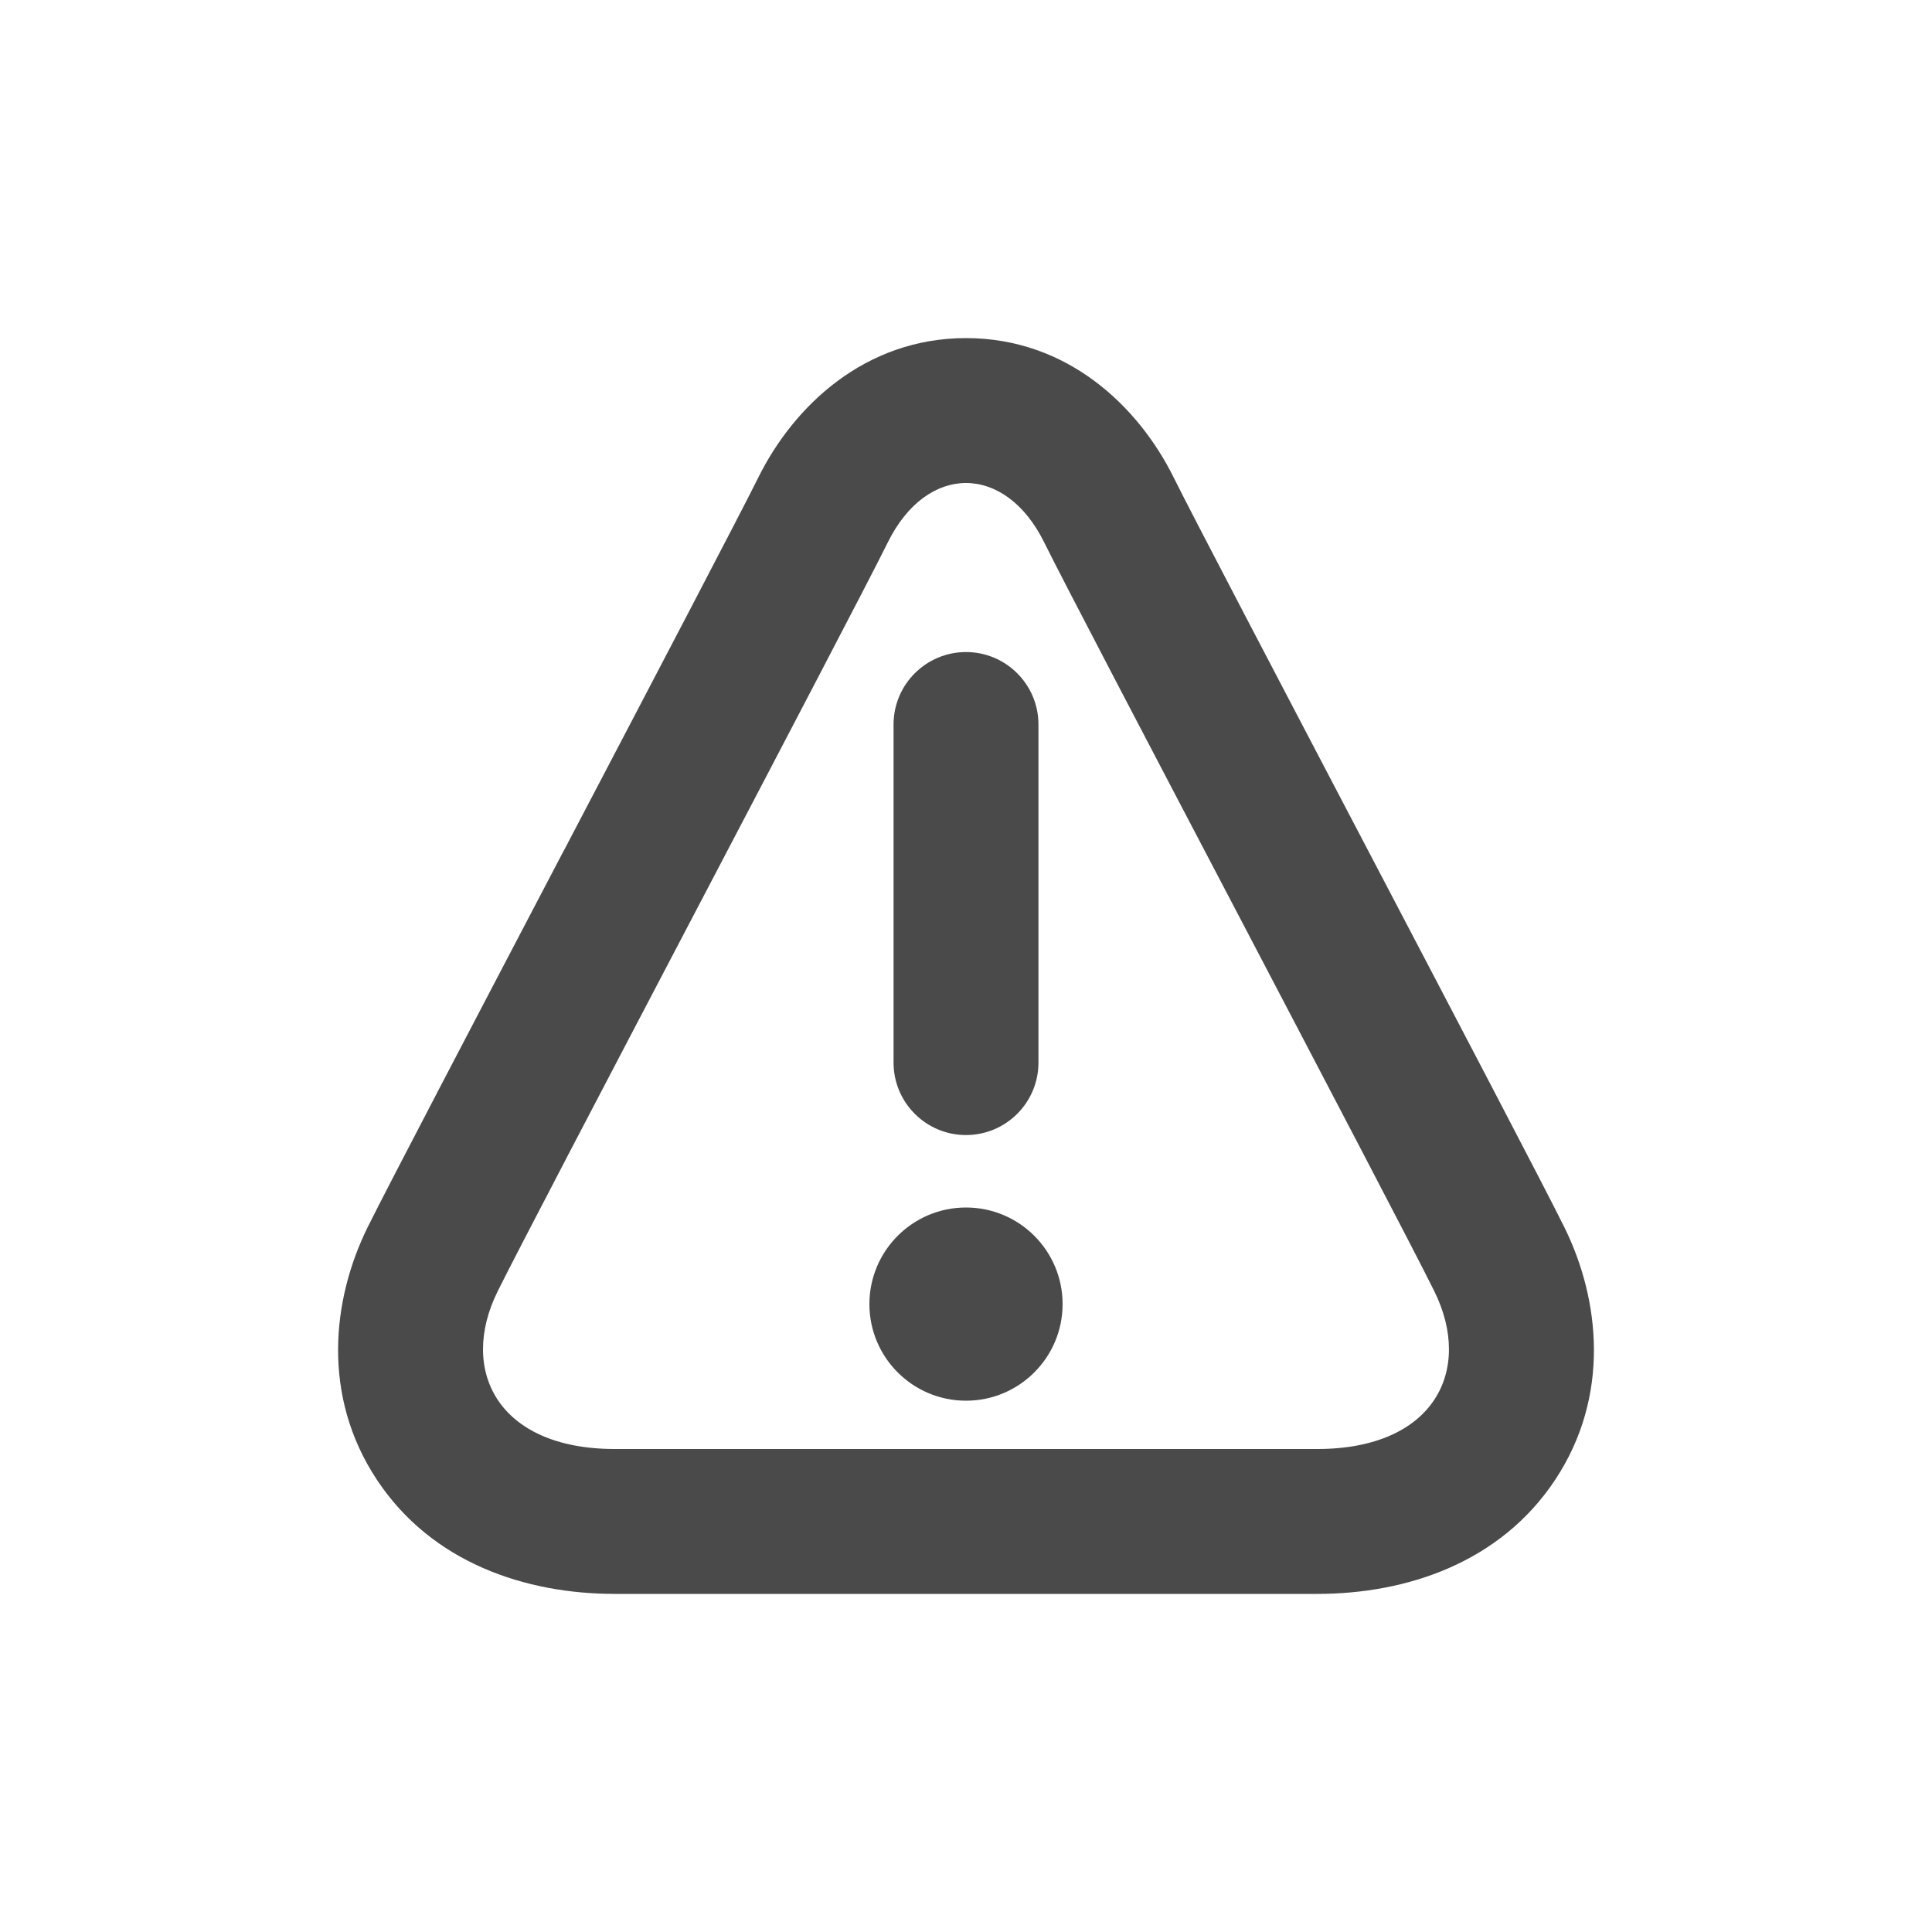
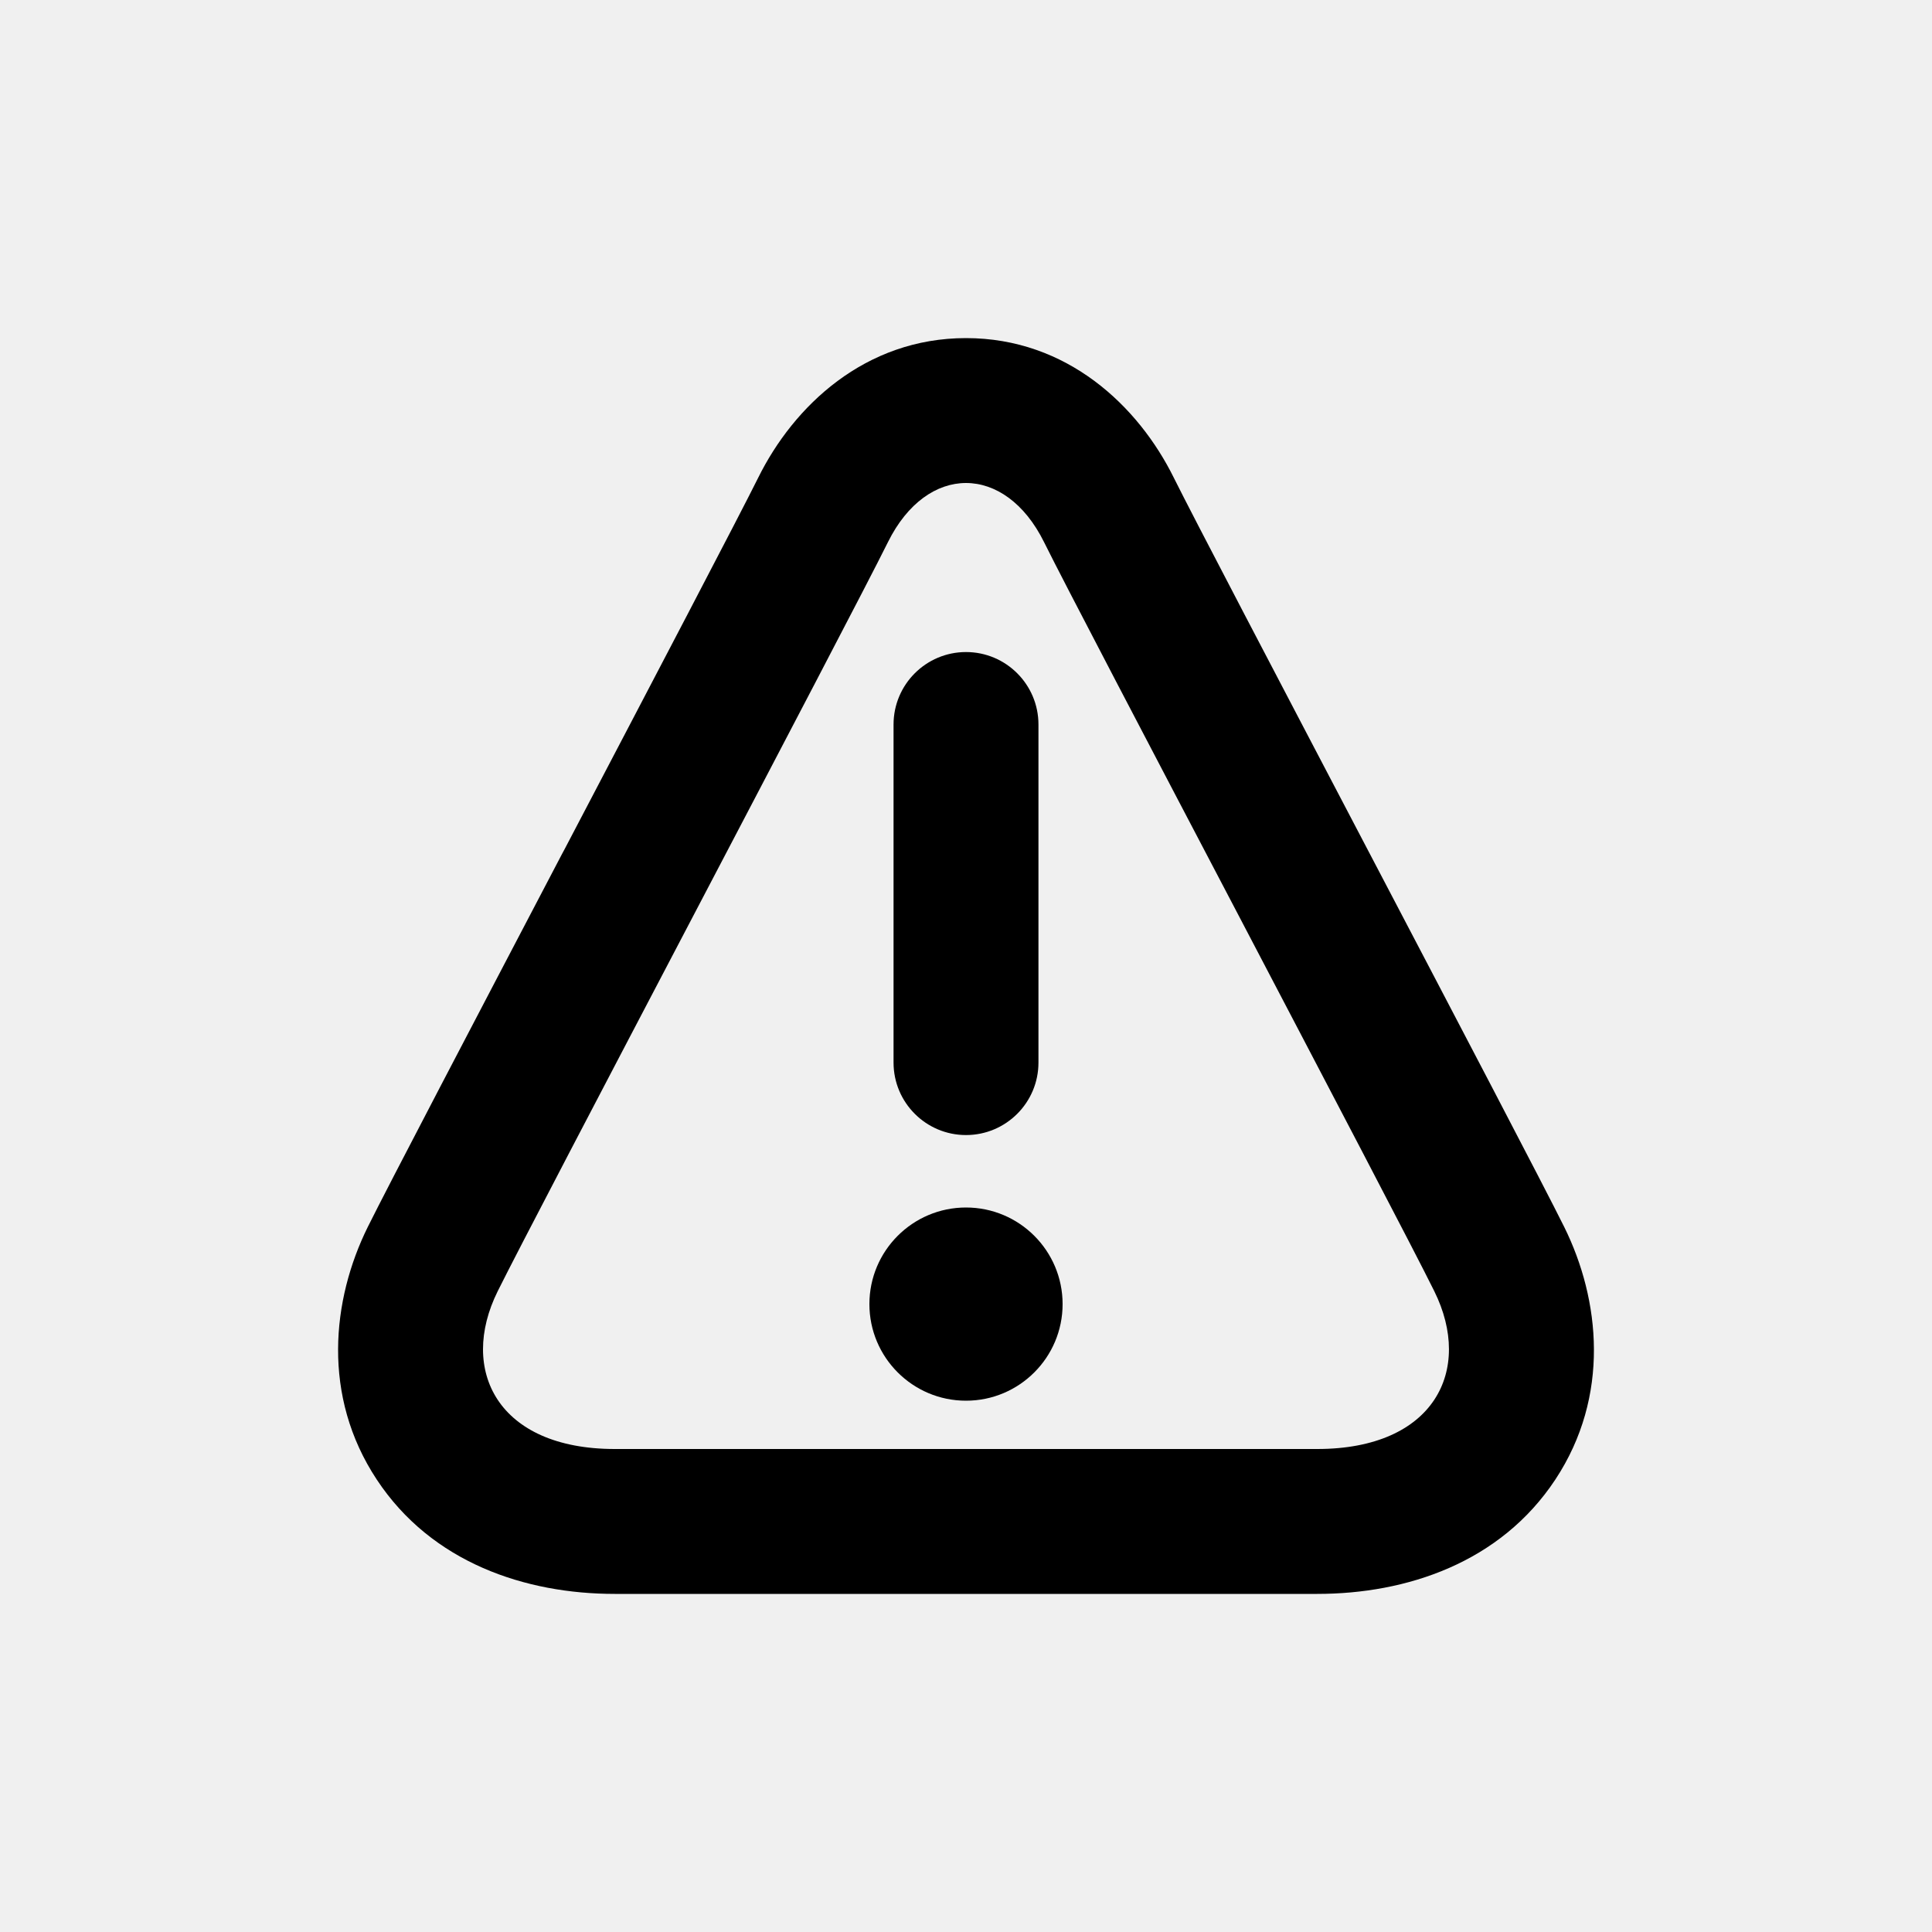
<svg xmlns="http://www.w3.org/2000/svg" width="20" height="20" viewBox="0 0 20 20" fill="none">
-   <rect width="20" height="20" fill="#E9E9E9" />
-   <g id="Icons">
-     <path d="M-1046 -200C-1046 -208.837 -1038.84 -216 -1030 -216H2668C2676.84 -216 2684 -208.837 2684 -200V2089C2684 2097.84 2676.84 2105 2668 2105H-1030C-1038.84 2105 -1046 2097.84 -1046 2089V-200Z" fill="#F7F7F7" />
-     <path d="M-1030 -216V-215H2668V-216V-217H-1030V-216ZM2684 -200H2683V2089H2684H2685V-200H2684ZM2668 2105V2104H-1030V2105V2106H2668V2105ZM-1046 2089H-1045V-200H-1046H-1047V2089H-1046ZM-1030 2105V2104C-1038.28 2104 -1045 2097.28 -1045 2089H-1046H-1047C-1047 2098.39 -1039.39 2106 -1030 2106V2105ZM2684 2089H2683C2683 2097.28 2676.28 2104 2668 2104V2105V2106C2677.39 2106 2685 2098.39 2685 2089H2684ZM2668 -216V-215C2676.28 -215 2683 -208.284 2683 -200H2684H2685C2685 -209.389 2677.39 -217 2668 -217V-216ZM-1030 -216V-217C-1039.39 -217 -1047 -209.389 -1047 -200H-1046H-1045C-1045 -208.284 -1038.28 -215 -1030 -215V-216Z" fill="black" fill-opacity="0.1" />
-     <g id="Alert &amp; Help">
-       <path d="M-516 -114C-516 -115.105 -515.105 -116 -514 -116H241C242.105 -116 243 -115.105 243 -114V196C243 197.105 242.105 198 241 198H-514C-515.105 198 -516 197.105 -516 196V-114Z" fill="white" />
-       <path d="M-514 -116V-115H241V-116V-117H-514V-116ZM243 -114H242V196H243H244V-114H243ZM241 198V197H-514V198V199H241V198ZM-516 196H-515V-114H-516H-517V196H-516ZM-514 198V197C-514.552 197 -515 196.552 -515 196H-516H-517C-517 197.657 -515.657 199 -514 199V198ZM243 196H242C242 196.552 241.552 197 241 197V198V199C242.657 199 244 197.657 244 196H243ZM241 -116V-115C241.552 -115 242 -114.552 242 -114H243H244C244 -115.657 242.657 -117 241 -117V-116ZM-514 -116V-117C-515.657 -117 -517 -115.657 -517 -114H-516H-515C-515 -114.552 -514.552 -115 -514 -115V-116Z" fill="black" fill-opacity="0.1" />
-       <g id=" ">
-         <g id="Frame 427320513">
-           <g id="Frame 427320512">
-             <g id="alert-triangle">
-               <rect x="-15.5" y="-15.5" width="51" height="113" rx="4.5" stroke="#8A38F5" stroke-dasharray="10 5" />
-               <g id="Size=20">
-                 <g id="Icon">
-                   <g id="Icon_2">
-                     <path d="M10 6.75C10.414 6.75 10.75 7.086 10.75 7.5V11C10.75 11.414 10.414 11.75 10 11.75C9.586 11.75 9.25 11.414 9.25 11V7.5C9.25 7.086 9.586 6.75 10 6.75Z" fill="#4A4A4A" />
-                     <path d="M11 13.5C11 14.052 10.552 14.5 10 14.5C9.448 14.5 9 14.052 9 13.5C9 12.948 9.448 12.5 10 12.5C10.552 12.5 11 12.948 11 13.5Z" fill="#4A4A4A" />
-                     <path fill-rule="evenodd" clip-rule="evenodd" d="M10 3.5C8.955 3.5 8.216 4.202 7.848 4.947C7.656 5.334 6.76 7.044 5.843 8.794L5.815 8.846C4.923 10.549 4.017 12.278 3.807 12.702C3.435 13.454 3.329 14.452 3.9 15.316C4.469 16.179 5.442 16.5 6.364 16.5L13.636 16.5C14.558 16.5 15.531 16.179 16.101 15.316C16.671 14.452 16.565 13.454 16.193 12.702C15.983 12.278 15.08 10.555 14.189 8.855L14.157 8.794C13.24 7.044 12.344 5.335 12.152 4.947C11.784 4.202 11.046 3.5 10 3.5ZM9.192 5.612C9.596 4.796 10.404 4.796 10.808 5.612C11.01 6.021 11.92 7.757 12.83 9.492C13.738 11.226 14.647 12.959 14.848 13.367C15.252 14.184 14.848 15 13.636 15L6.364 15C5.152 15 4.747 14.184 5.152 13.367C5.354 12.959 6.265 11.22 7.175 9.484C8.083 7.751 8.99 6.02 9.192 5.612Z" fill="#4A4A4A" />
-                   </g>
-                 </g>
-               </g>
-             </g>
-           </g>
-         </g>
-       </g>
-     </g>
-   </g>
+   <path d="M10 6.75C10.414 6.75 10.75 7.086 10.75 7.5V11C10.75 11.414 10.414 11.75 10 11.75C9.586 11.75 9.25 11.414 9.25 11V7.5C9.25 7.086 9.586 6.75 10 6.75Z" fill="currentColor" />
+   <path d="M11 13.5C11 14.052 10.552 14.5 10 14.5C9.448 14.5 9 14.052 9 13.5C9 12.948 9.448 12.5 10 12.5C10.552 12.5 11 12.948 11 13.5Z" fill="currentColor" />
+   <path fill-rule="evenodd" clip-rule="evenodd" d="M10 3.5C8.955 3.5 8.216 4.202 7.848 4.947C7.656 5.334 6.76 7.044 5.843 8.794L5.815 8.846C4.923 10.549 4.017 12.278 3.807 12.702C3.435 13.454 3.329 14.452 3.9 15.316C4.469 16.179 5.442 16.5 6.364 16.5L13.636 16.5C14.558 16.5 15.531 16.179 16.101 15.316C16.671 14.452 16.565 13.454 16.193 12.702C15.983 12.278 15.08 10.555 14.189 8.855L14.157 8.794C13.24 7.044 12.344 5.335 12.152 4.947C11.784 4.202 11.046 3.5 10 3.5ZM9.192 5.612C9.596 4.796 10.404 4.796 10.808 5.612C11.01 6.021 11.92 7.757 12.83 9.492C13.738 11.226 14.647 12.959 14.848 13.367C15.252 14.184 14.848 15 13.636 15L6.364 15C5.152 15 4.747 14.184 5.152 13.367C5.354 12.959 6.265 11.22 7.175 9.484C8.083 7.751 8.99 6.02 9.192 5.612Z" fill="currentColor" />
</svg>
